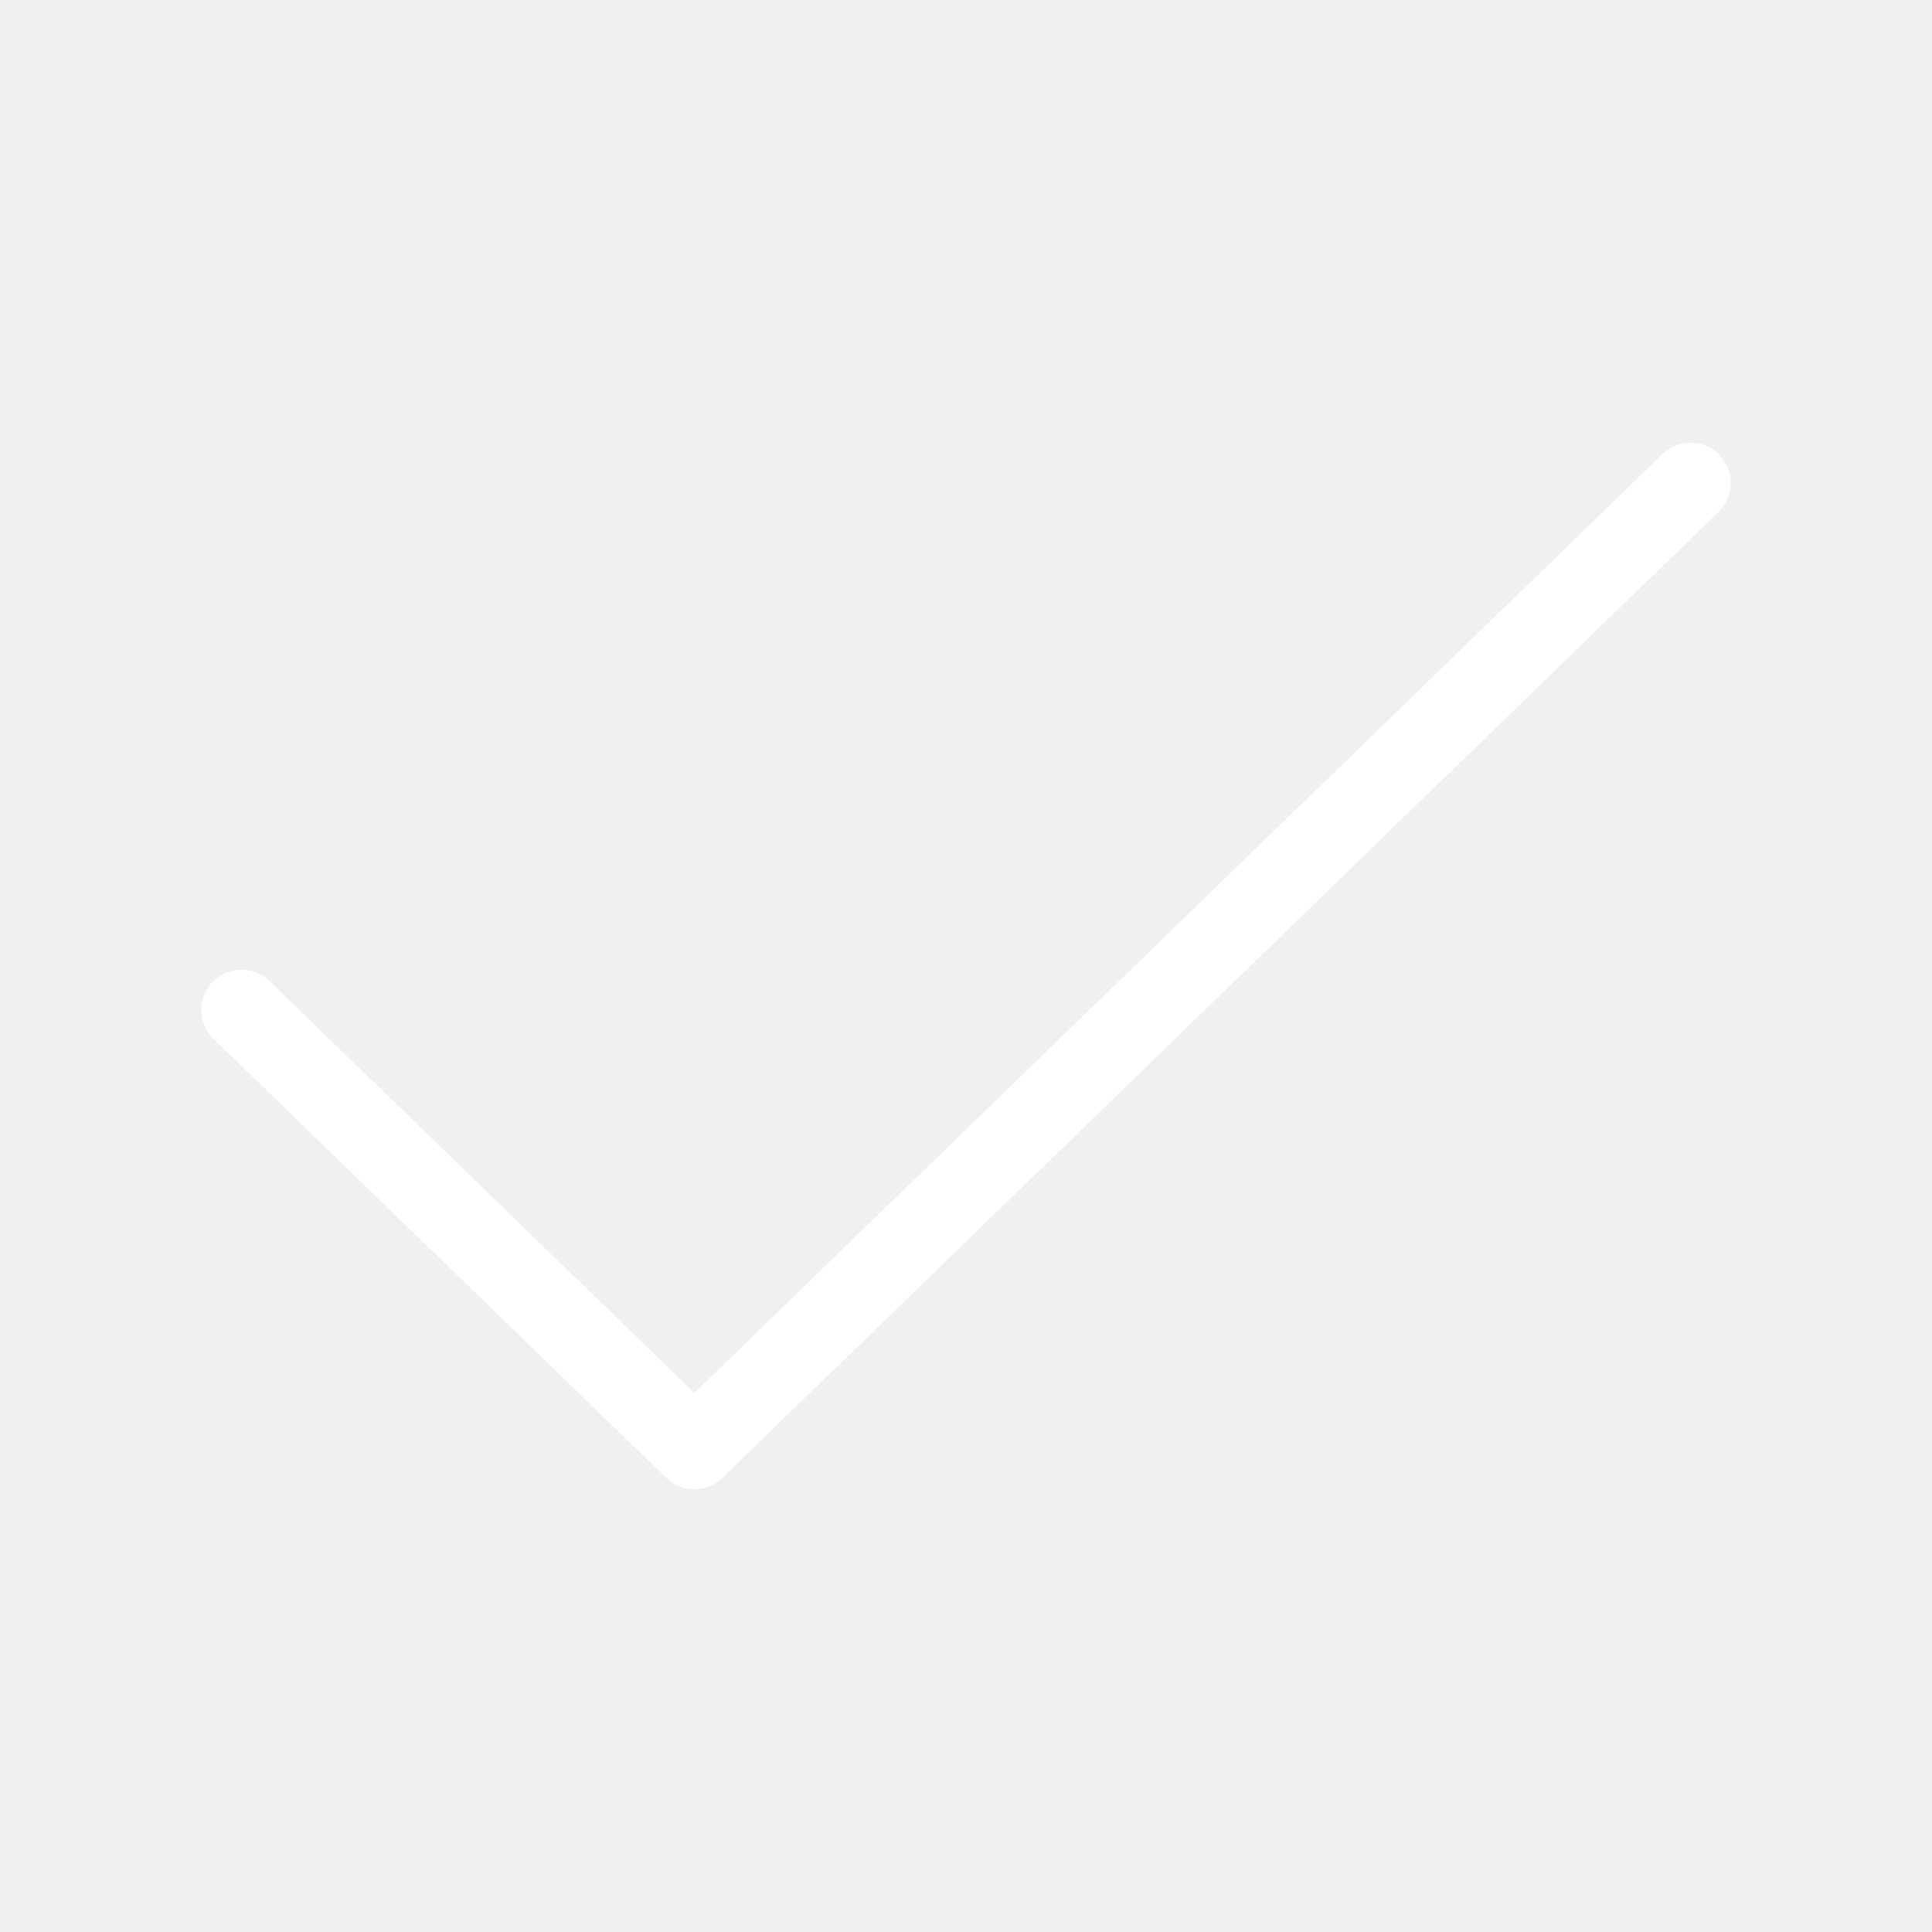
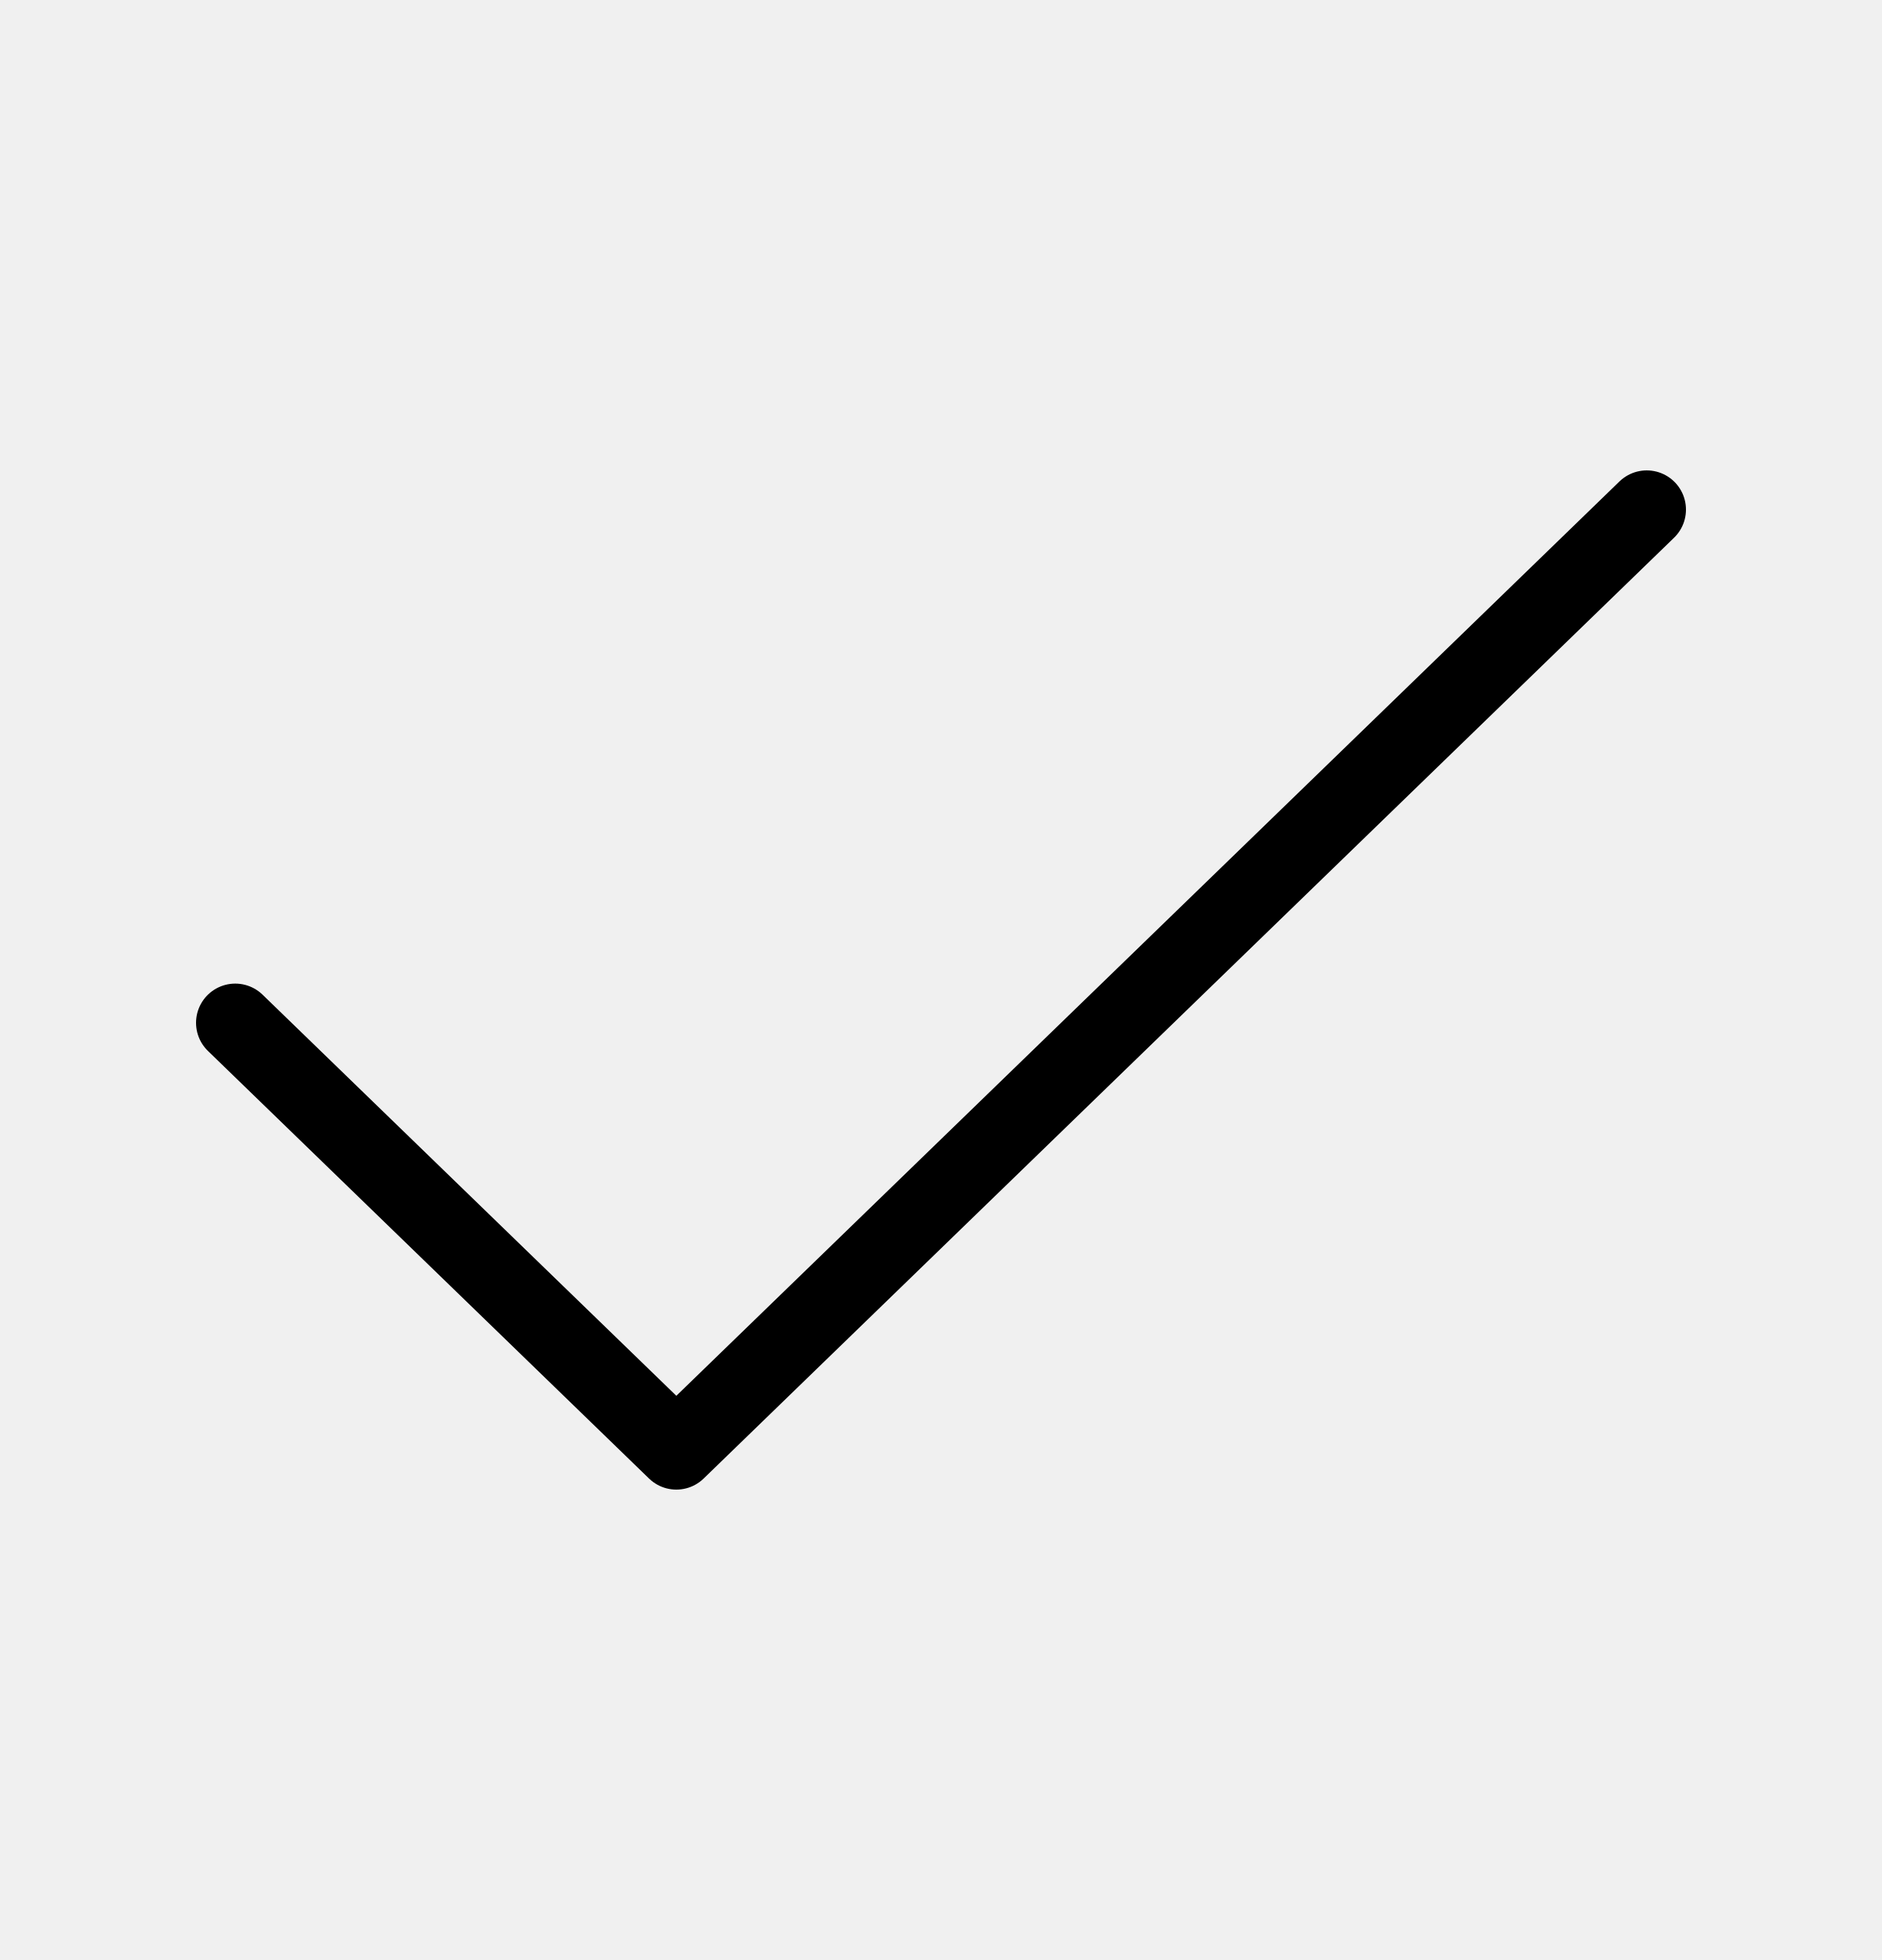
- <svg xmlns="http://www.w3.org/2000/svg" width="24" height="24" viewBox="0 0 24 24" fill="none">
-   <path d="M21 6L8.625 18L3 12.546" stroke="white" stroke-linecap="round" stroke-linejoin="round" />
+ <svg xmlns="http://www.w3.org/2000/svg" width="24" height="25" viewBox="0 0 24 25" fill="none">
+   <path d="M21 6.5L8.625 18.5L3 13.046" stroke="black" stroke-linecap="round" stroke-linejoin="round" />
</svg>
